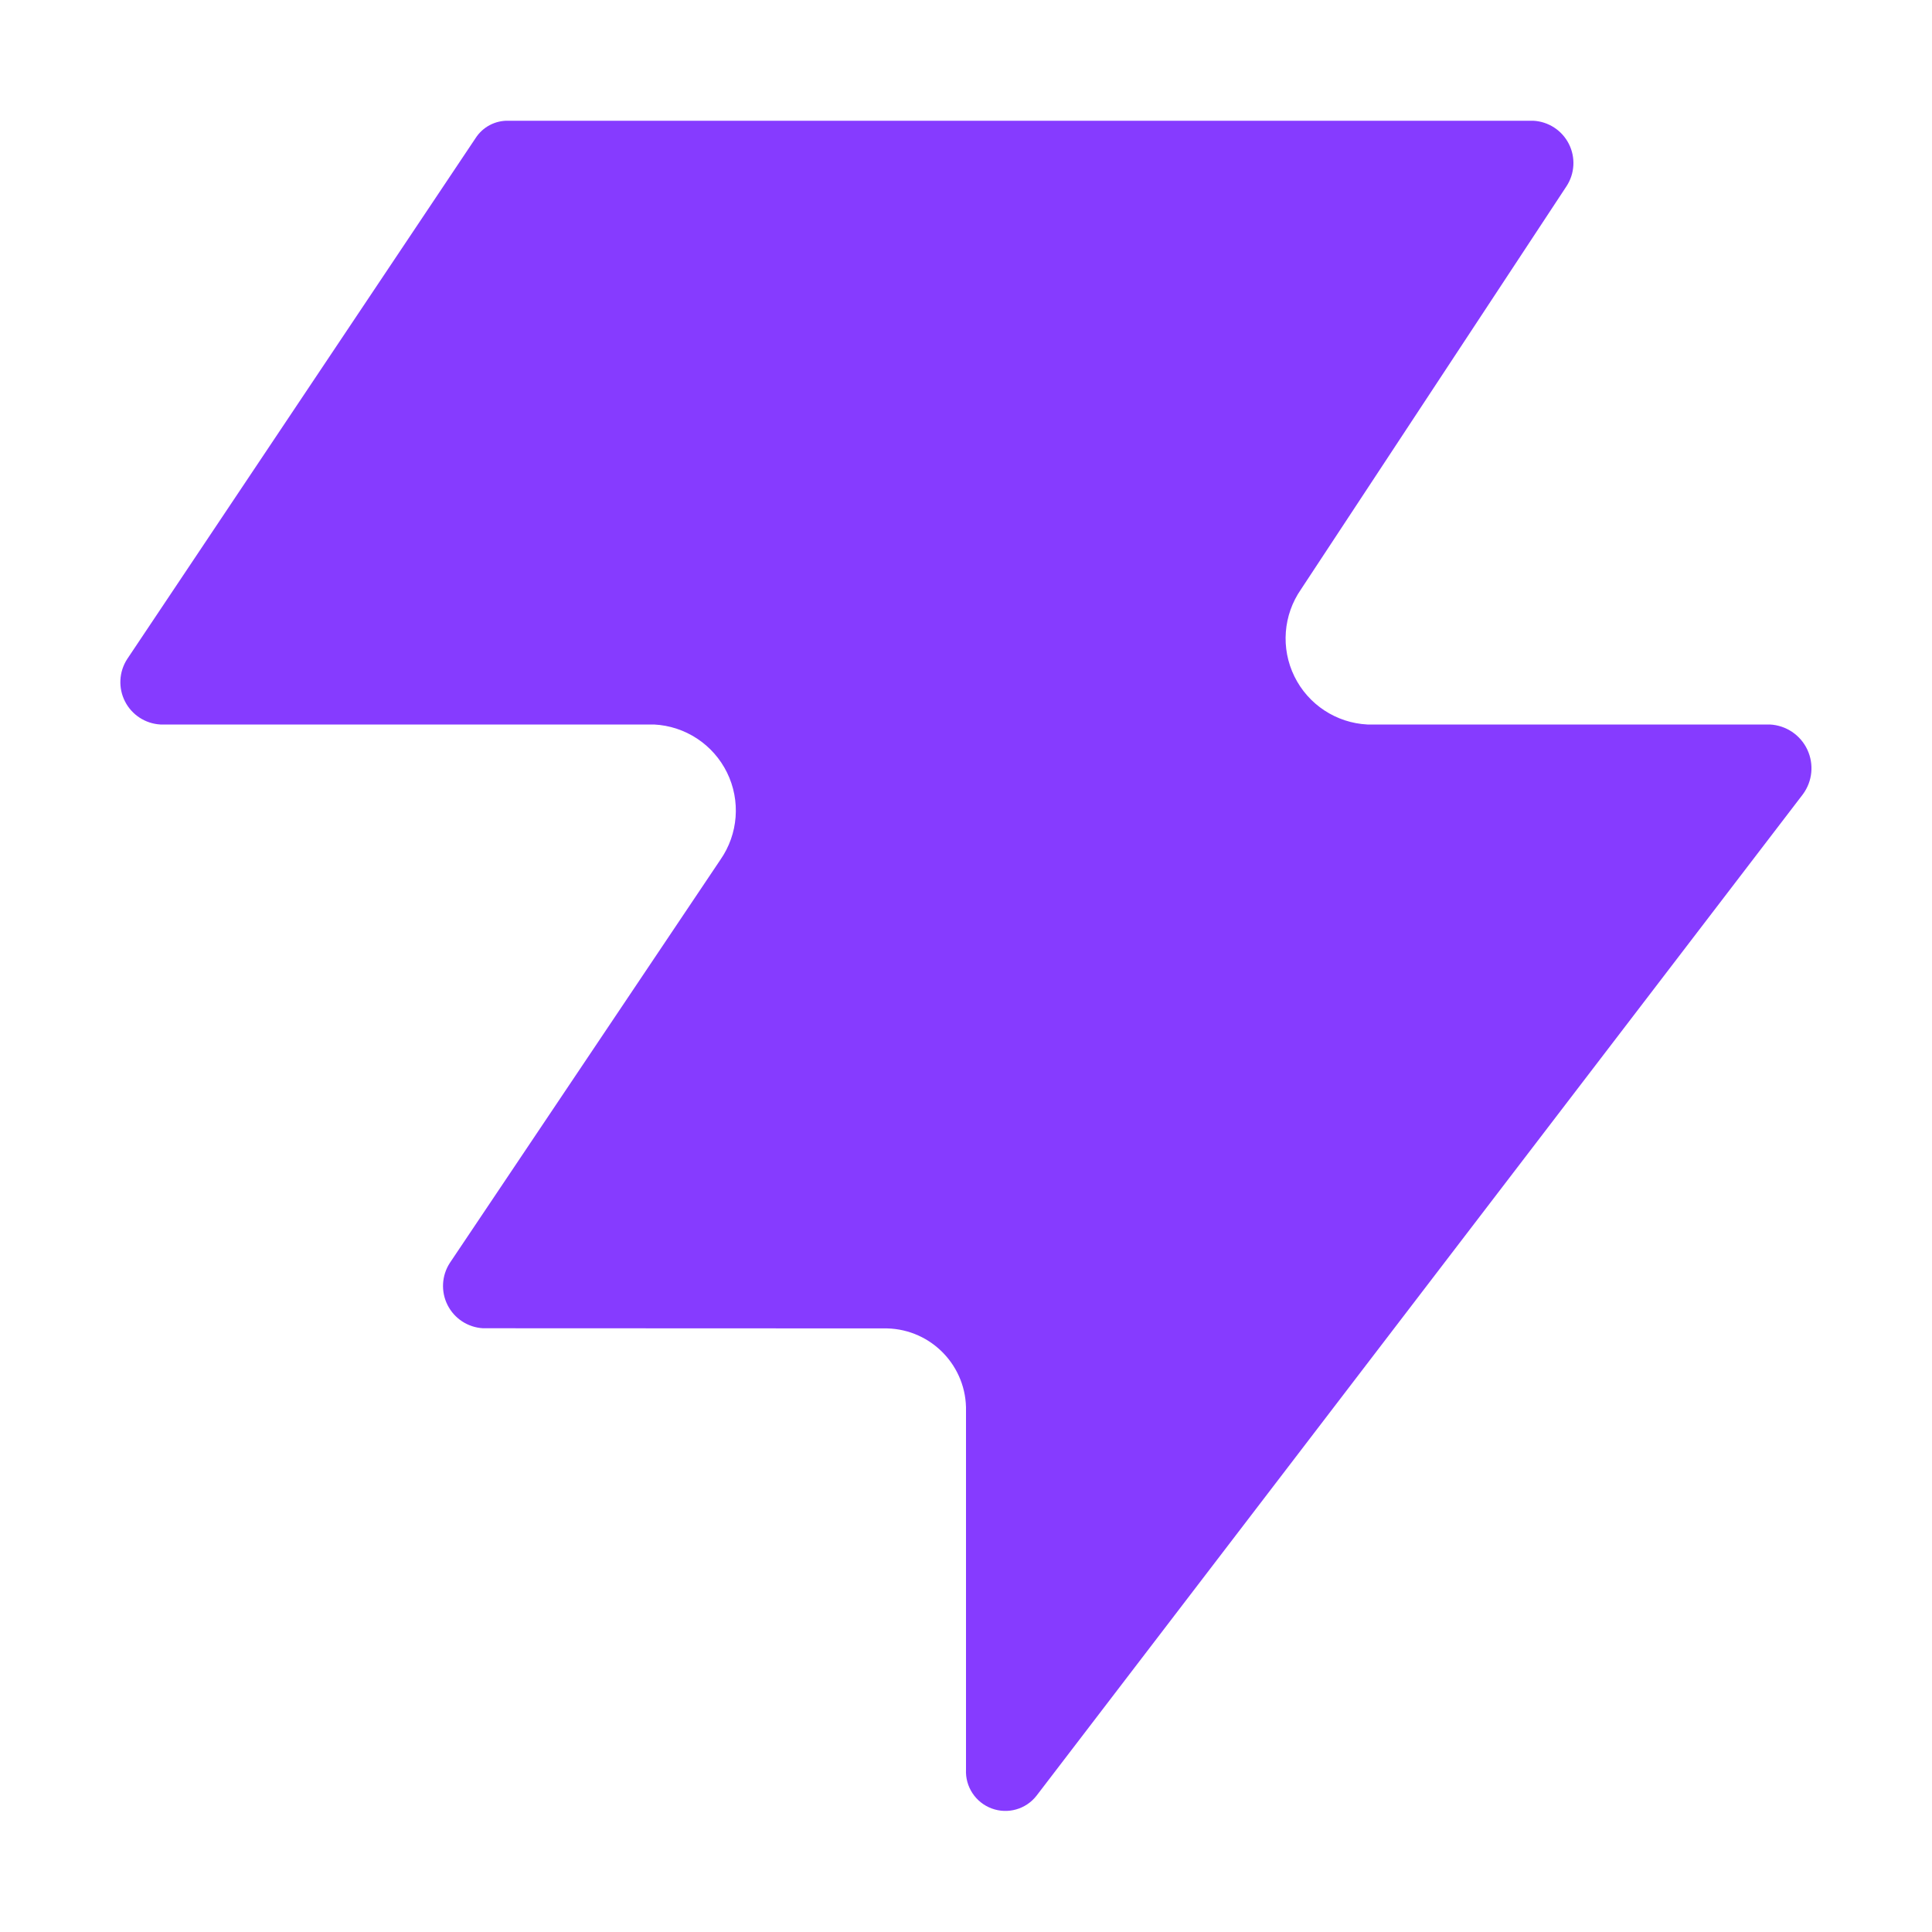
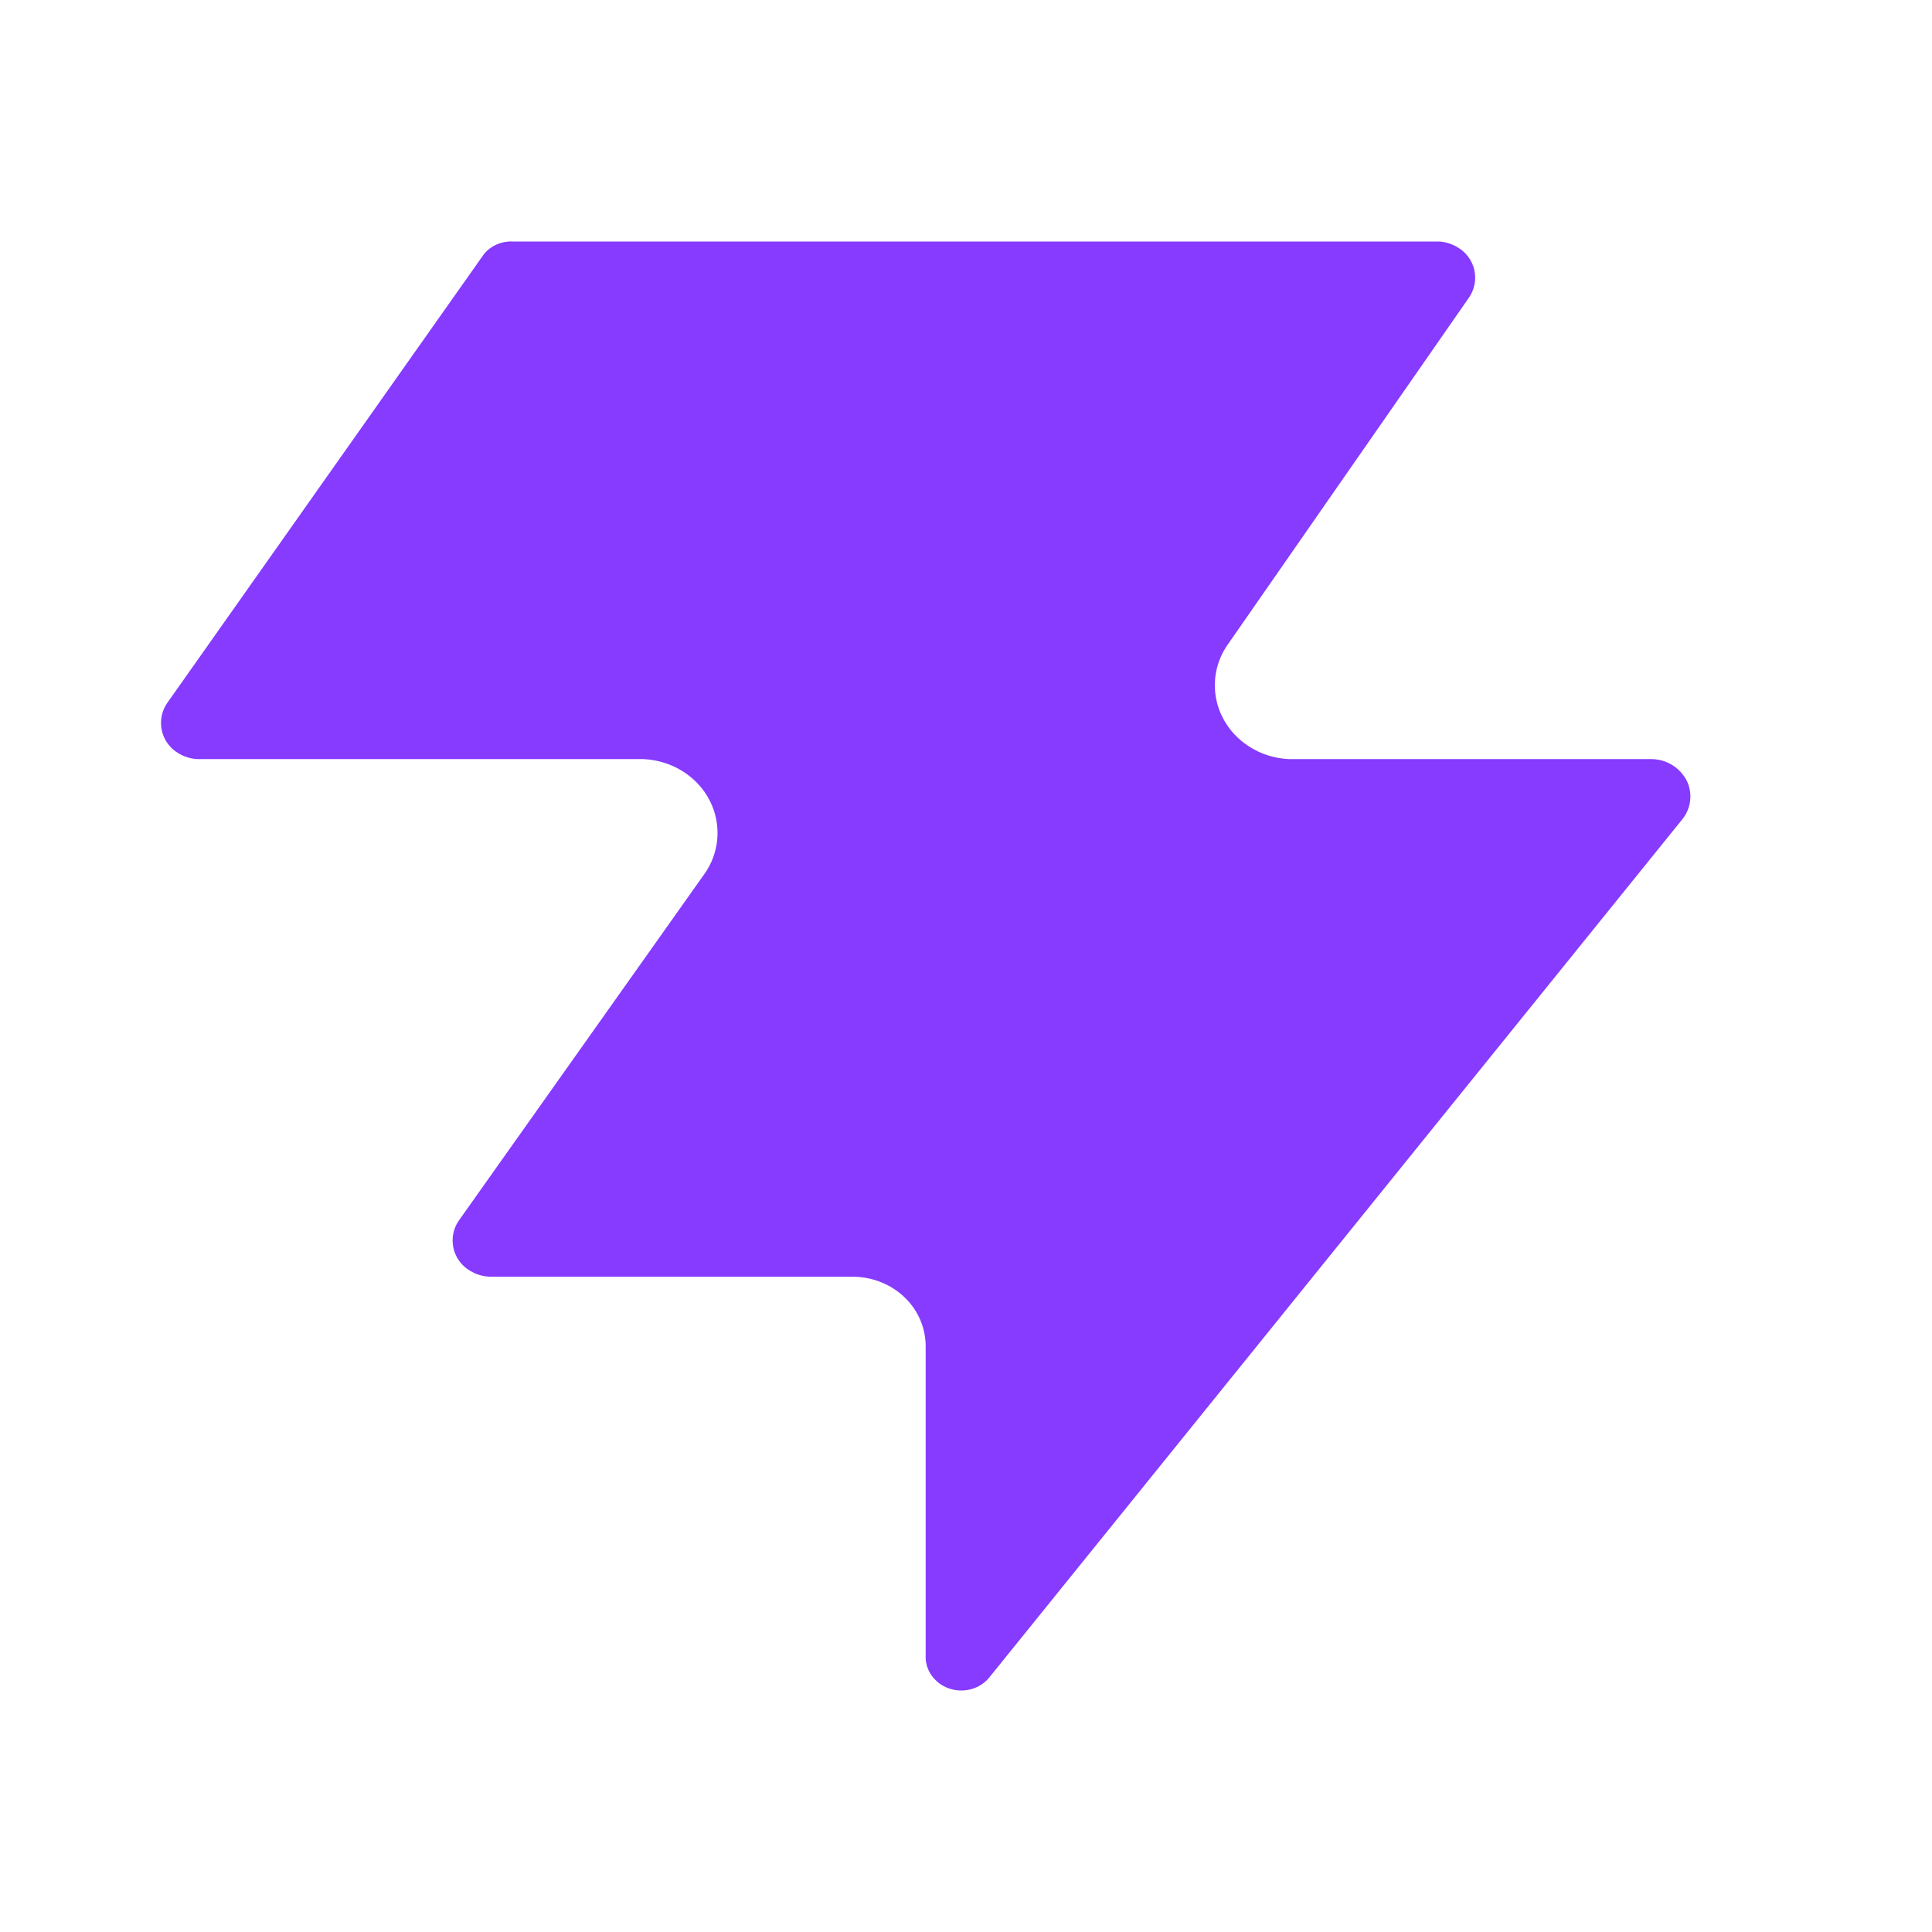
<svg xmlns="http://www.w3.org/2000/svg" width="24" height="24" fill="none" viewBox="0 0 24 24">
-   <path fill="#863bff" d="M21.985 9h-4.998a1.07 1.07 0 0 1-.825-1.68l3.298-5.007a.526.526 0 0 0-.412-.813H6.32a.47.47 0 0 0-.413.217l-4.327 6.47A.527.527 0 0 0 1.993 9h6.132a1.07 1.07 0 0 1 .824 1.68l-3.36 5.007A.526.526 0 0 0 6 16.5l5.021.002a1.005 1.005 0 0 1 .979 1.03v4.45a.49.49 0 0 0 .876.325l9.52-12.44A.544.544 0 0 0 21.986 9" />
+   <path fill="#863bff" d="M20.53 9.43h-4.52a1 1 0 0 1-.483-.15.94.94 0 0 1-.337-.362.88.88 0 0 1 .074-.929l2.984-4.292a.435.435 0 0 0-.14-.624.5.5 0 0 0-.233-.073H6.364a.44.44 0 0 0-.213.046.4.4 0 0 0-.16.14L2.077 8.733a.436.436 0 0 0 .139.624q.107.065.234.073h5.545c.173.008.34.06.484.15s.26.215.336.362a.88.88 0 0 1-.074.928L5.7 15.162a.435.435 0 0 0 .139.624q.107.065.233.073l4.542.001c.24.006.47.102.635.268a.84.84 0 0 1 .25.615v3.815c-.005.09.02.178.072.253a.44.44 0 0 0 .216.163.47.47 0 0 0 .276.01.44.44 0 0 0 .228-.148l8.611-10.663a.45.45 0 0 0 .05-.478.5.5 0 0 0-.173-.188.5.5 0 0 0-.25-.077" />
</svg>
